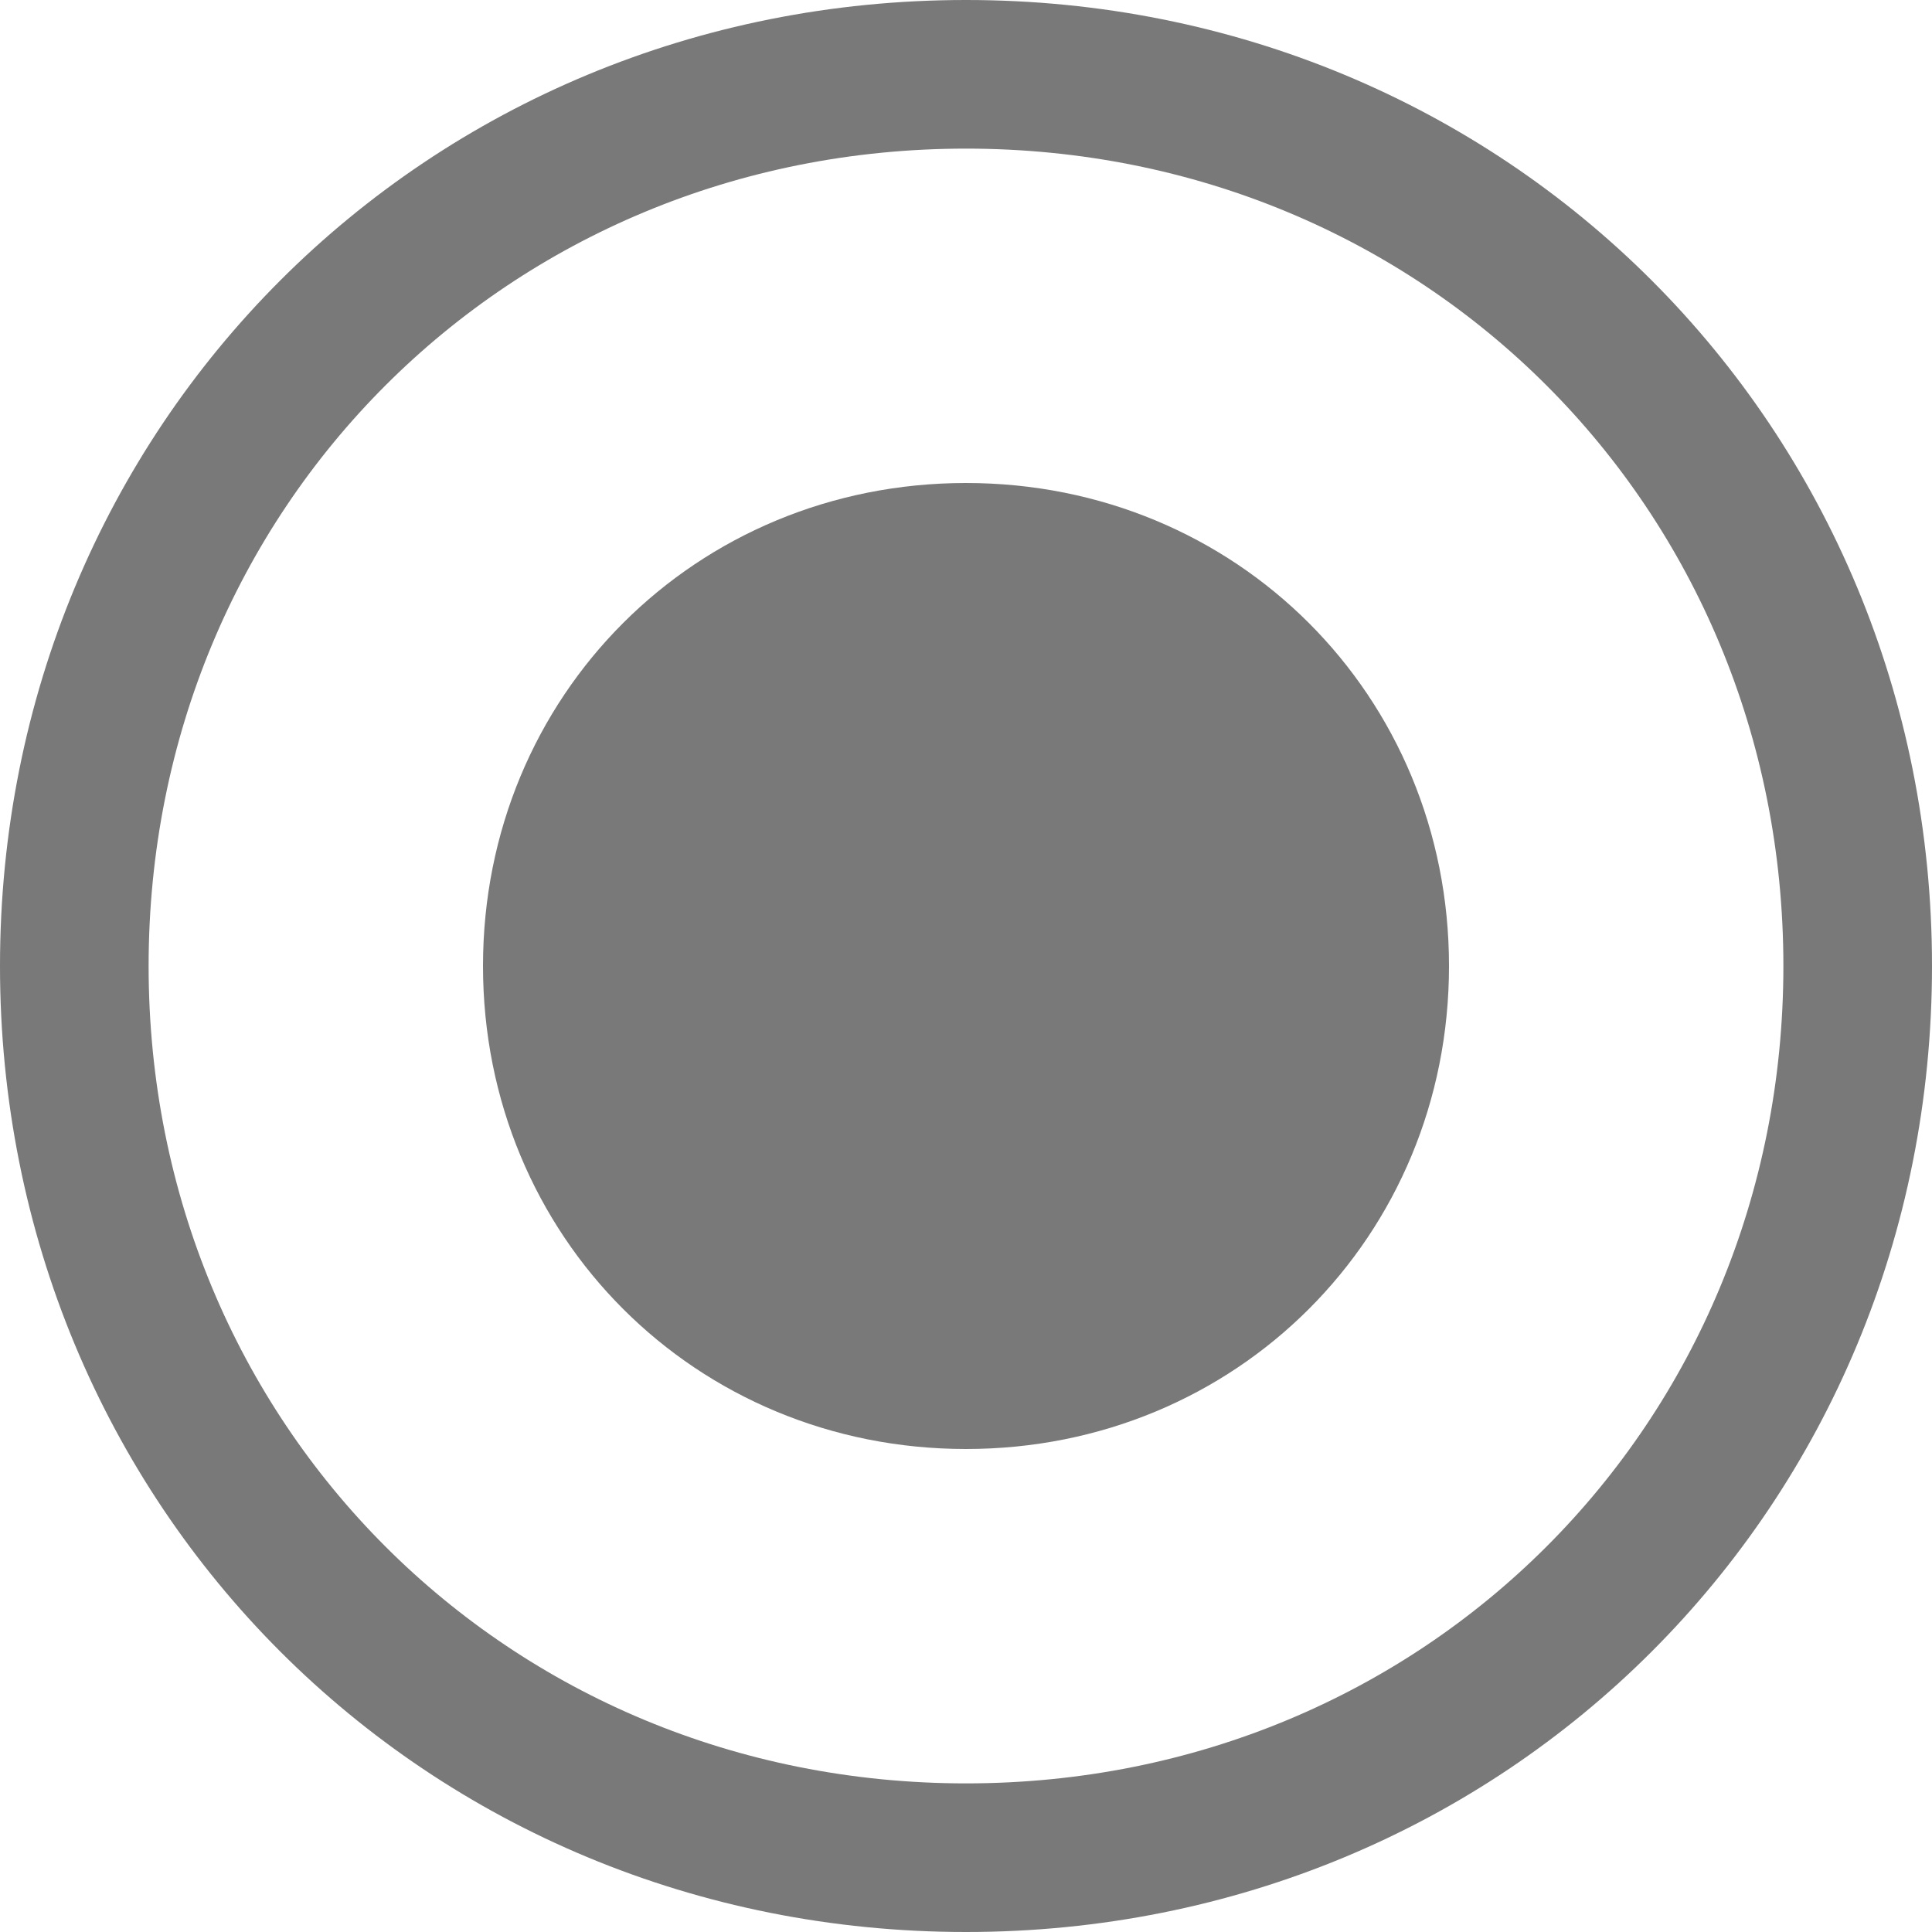
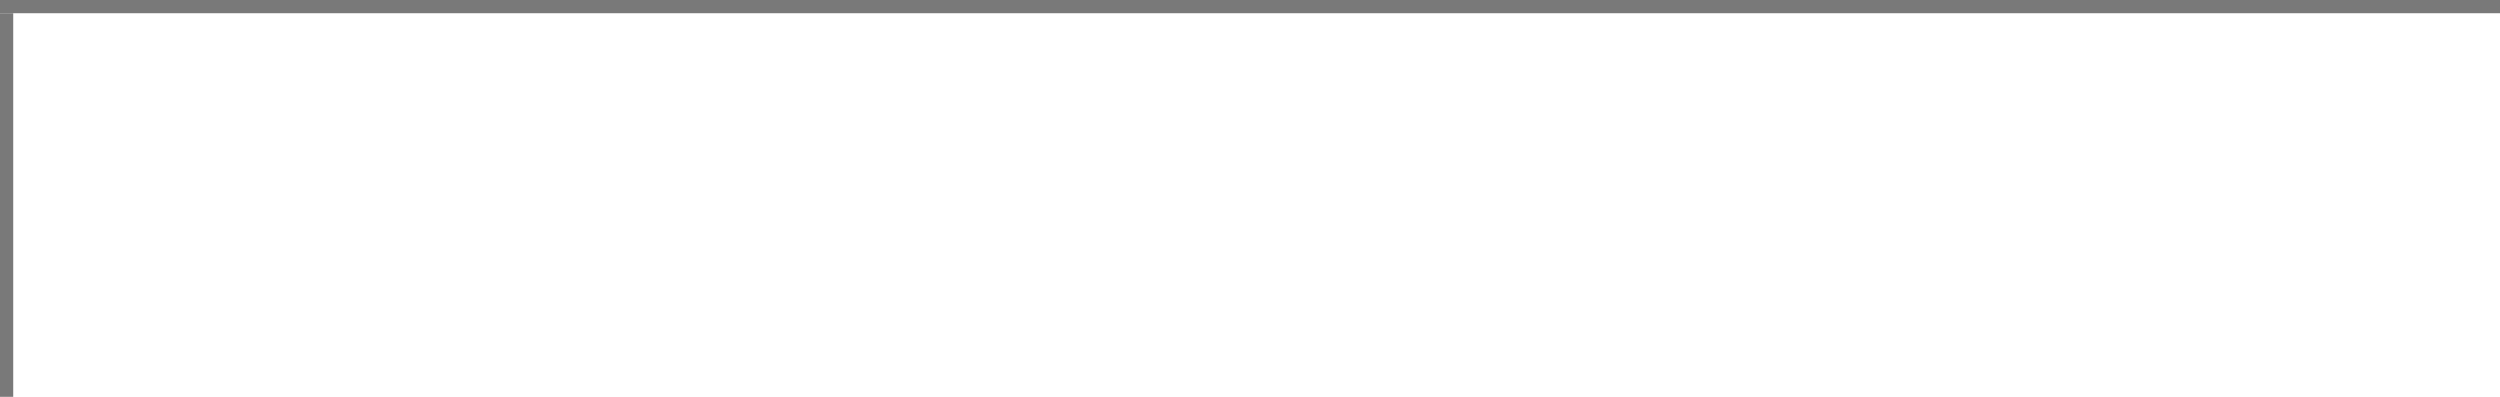
- <svg xmlns="http://www.w3.org/2000/svg" version="1.1" width="13px" height="13px">
-   <defs>
-     <pattern id="BGPattern" patternUnits="userSpaceOnUse" alignment="0 0" imageRepeat="None" />
-   </defs>
-   <g transform="matrix(1 0 0 1 -3098 -195 )">
-     <path d="M 6.5 0  C 10.14 0  13 2.86  13 6.5  C 13 10.14  10.14 13  6.5 13  C 2.86 13  0 10.14  0 6.5  C 0 2.86  2.86 0  6.5 0  Z " fill-rule="nonzero" fill="rgba(255, 255, 255, 1)" stroke="none" transform="matrix(1 0 0 1 3098 195 )" class="fill" />
-     <path d="M 6.5 0.5  C 9.86 0.5  12.5 3.14  12.5 6.5  C 12.5 9.86  9.86 12.5  6.5 12.5  C 3.14 12.5  0.5 9.86  0.5 6.5  C 0.5 3.14  3.14 0.5  6.5 0.5  Z " stroke-width="1" stroke-dasharray="0" stroke="rgba(121, 121, 121, 1)" fill="none" transform="matrix(1 0 0 1 3098 195 )" class="stroke" stroke-dashoffset="0.5" />
-     <path d="M 6.5 9.75  C 4.68 9.75  3.25 8.32  3.25 6.5  C 3.25 4.68  4.68 3.25  6.5 3.25  C 8.32 3.25  9.75 4.68  9.75 6.5  C 9.75 8.32  8.32 9.75  6.5 9.75  " fill-rule="nonzero" fill="rgba(121, 121, 121, 1)" stroke="none" transform="matrix(1 0 0 1 3098 195 )" class="stroke btn_check" />
-   </g>
+ <svg xmlns="http://www.w3.org/2000/svg" version="1.1" width="189px" height="30px" viewBox="98 30 189 30">
+   <path d="M 1 1  L 189 1  L 189 30  L 1 30  L 1 1  Z " fill-rule="nonzero" fill="rgba(255, 255, 255, 1)" stroke="none" transform="matrix(1 0 0 1 98 30 )" class="fill" />
+   <path d="M 0.5 1  L 0.5 30  " stroke-width="1" stroke-dasharray="0" stroke="rgba(121, 121, 121, 1)" fill="none" transform="matrix(1 0 0 1 98 30 )" class="stroke" />
+   <path d="M 0 0.5  L 189 0.5  " stroke-width="1" stroke-dasharray="0" stroke="rgba(121, 121, 121, 1)" fill="none" transform="matrix(1 0 0 1 98 30 )" class="stroke" />
</svg>
